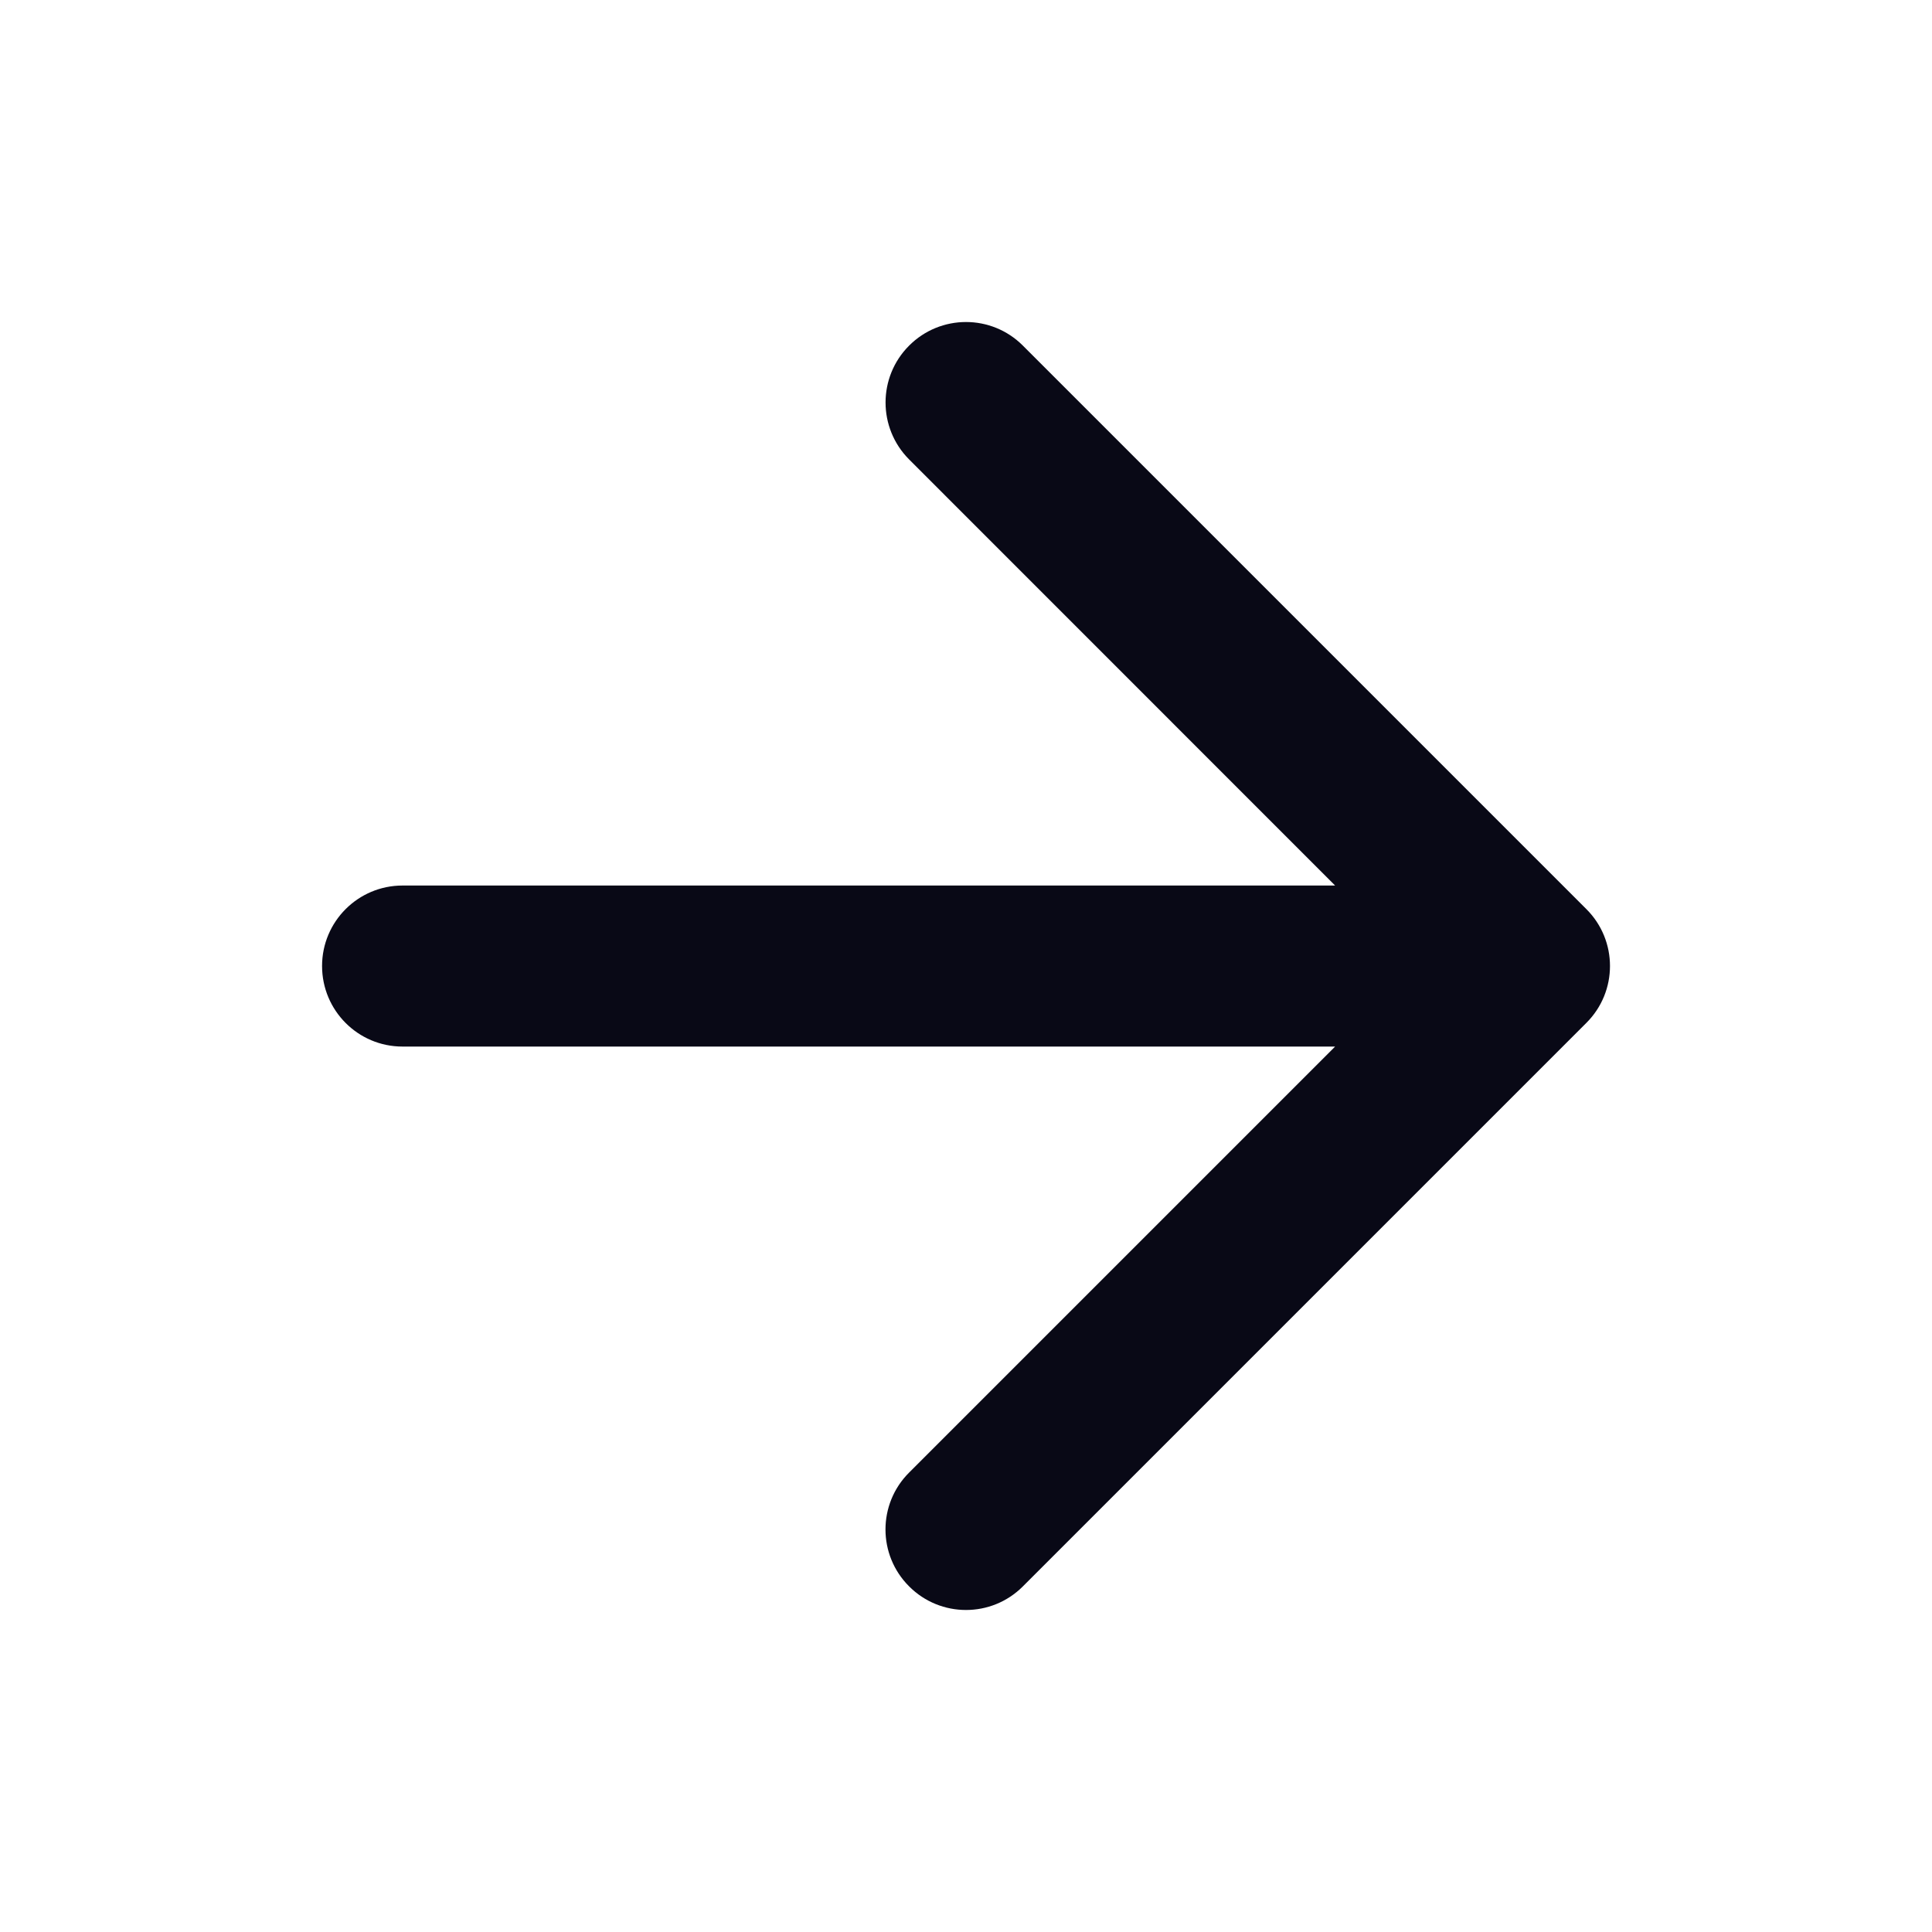
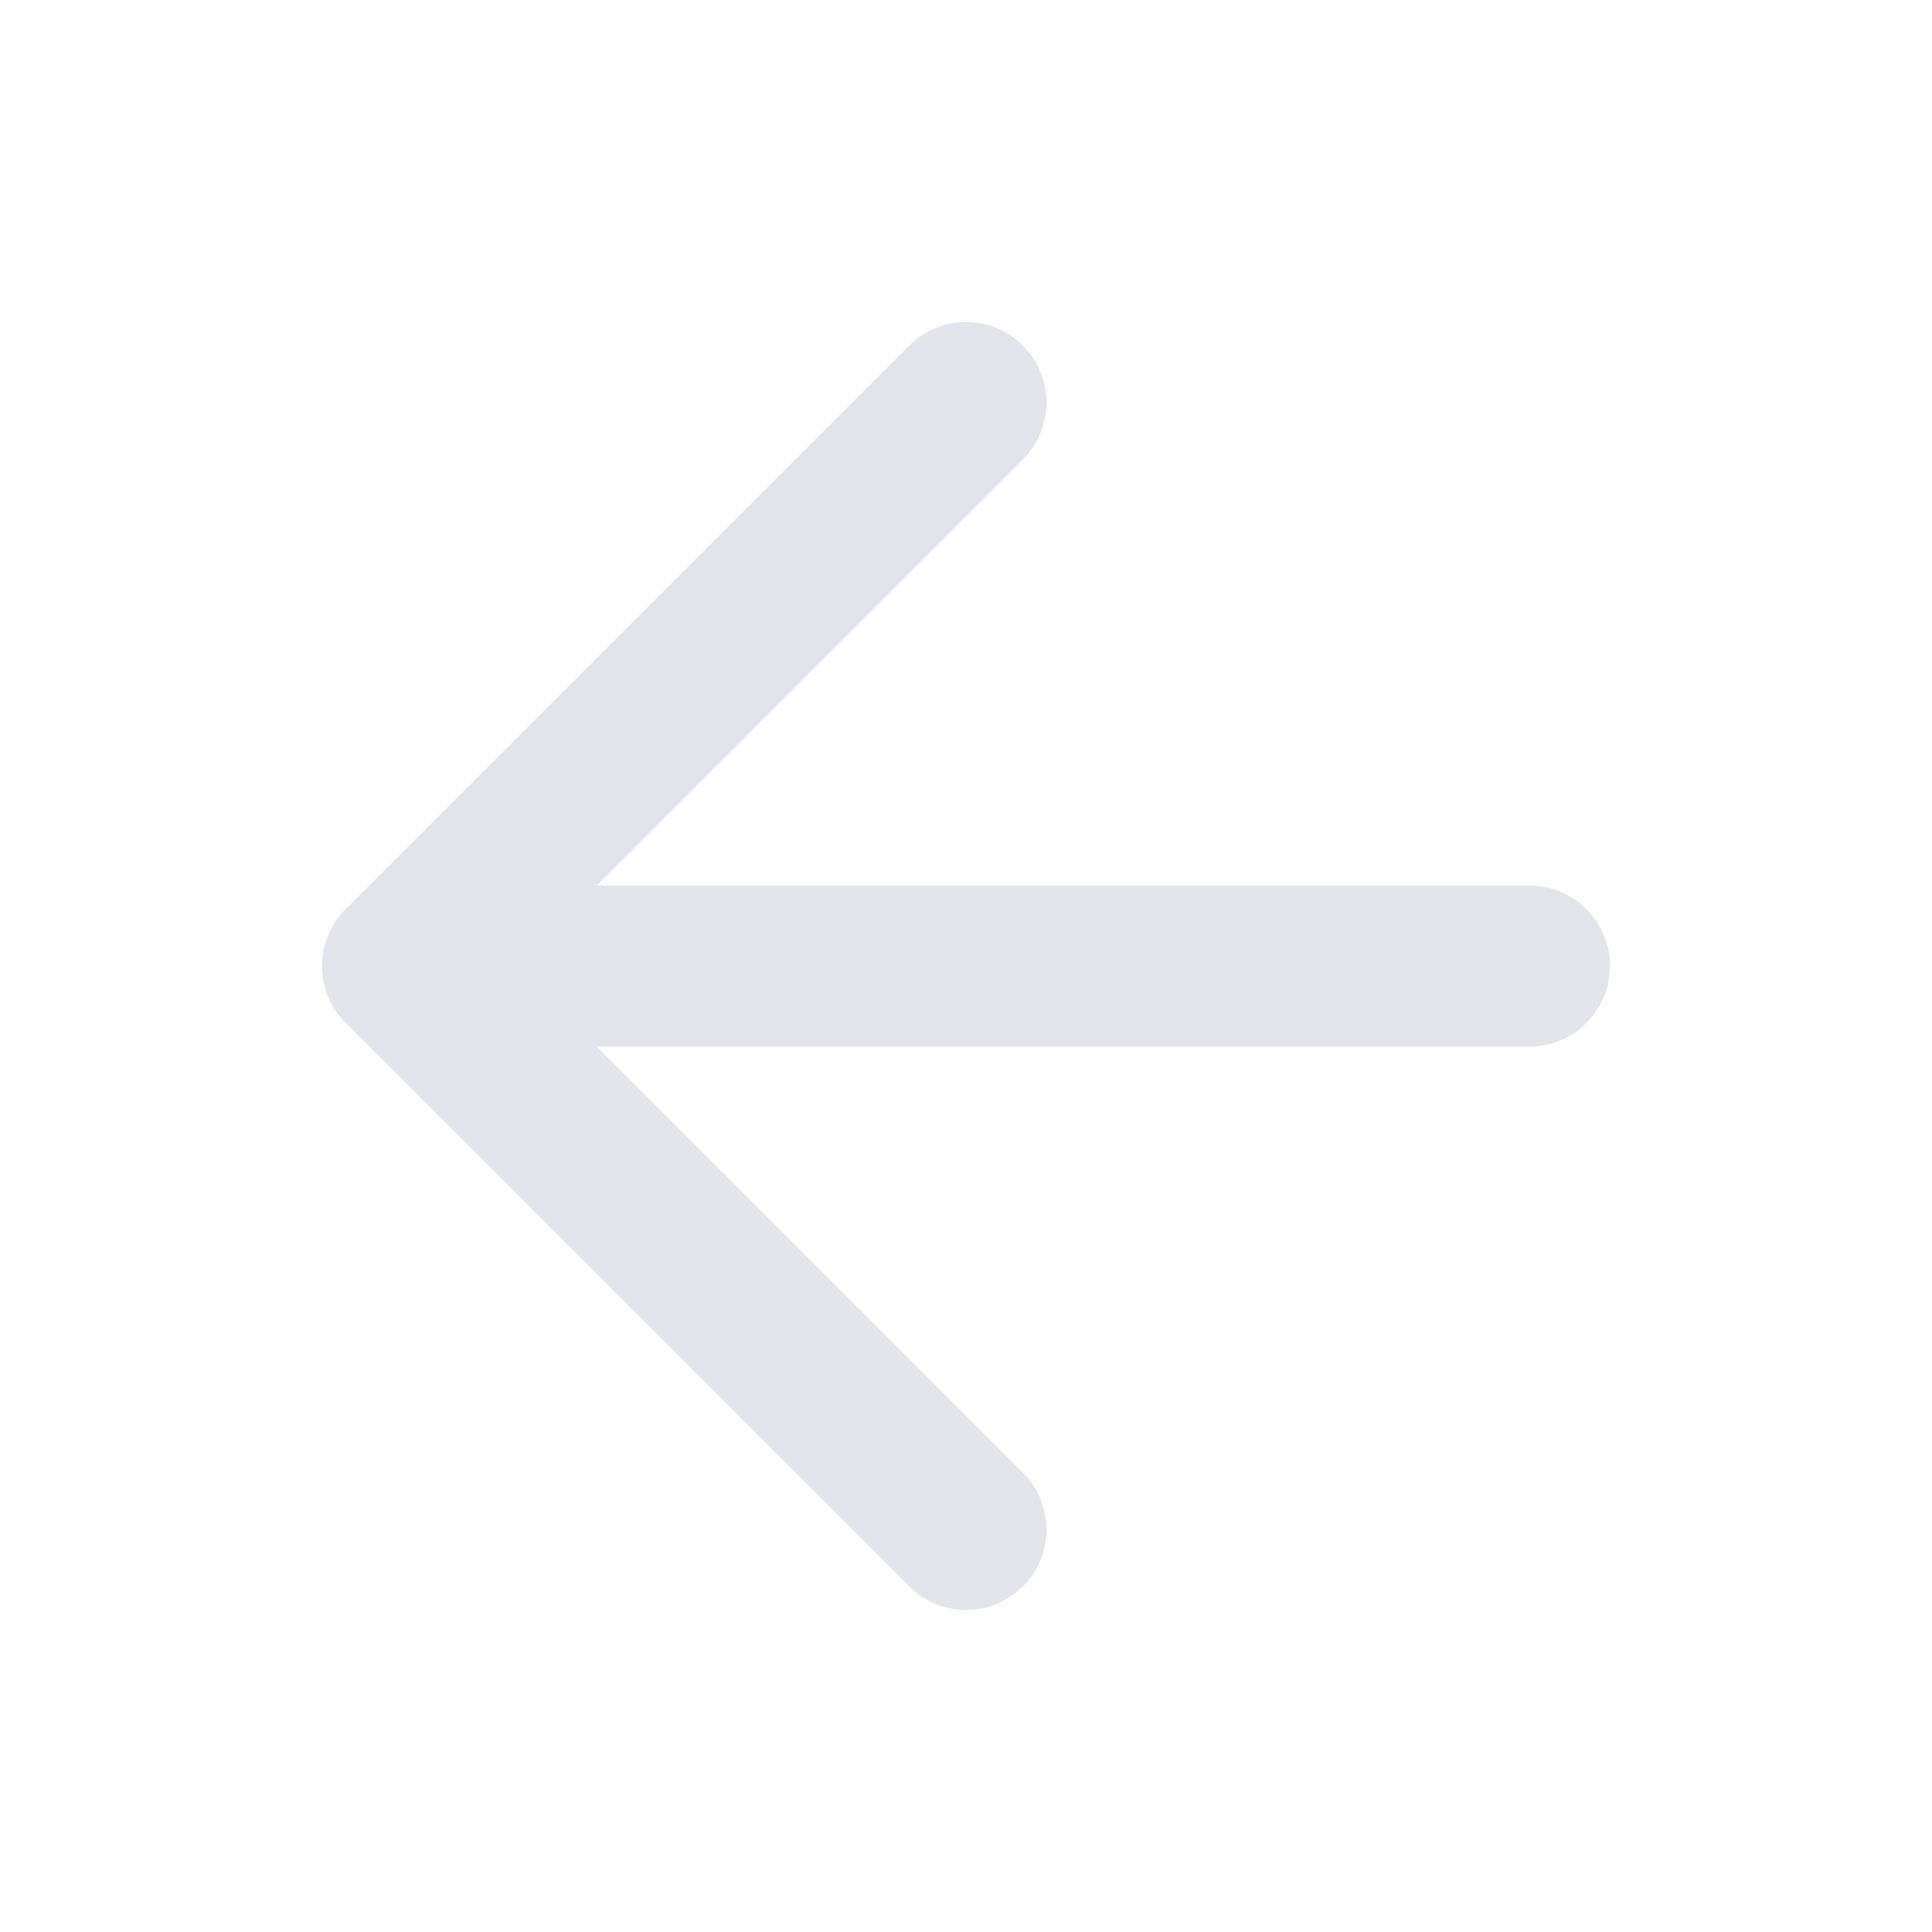
<svg xmlns="http://www.w3.org/2000/svg" width="20" height="20" viewBox="0 0 20 20" fill="none">
-   <path d="M9.411 3.578C9.736 3.252 10.264 3.252 10.589 3.578L16.422 9.411C16.748 9.736 16.748 10.264 16.422 10.589L10.589 16.422C10.264 16.748 9.736 16.748 9.411 16.422C9.085 16.097 9.085 15.569 9.411 15.244L13.821 10.834H4.167C3.706 10.834 3.334 10.46 3.334 10C3.334 9.54 3.707 9.167 4.167 9.167H13.821L9.411 4.756C9.086 4.43 9.086 3.903 9.411 3.578Z" fill="#090916" />
+   <path d="M9.411 3.578C9.736 3.252 10.264 3.252 10.589 3.578C10.915 3.903 10.915 4.43 10.589 4.756L6.178 9.167H15.834C16.294 9.167 16.666 9.54 16.667 10C16.667 10.46 16.294 10.834 15.834 10.834H6.178L10.589 15.244C10.915 15.569 10.915 16.097 10.589 16.422C10.264 16.748 9.736 16.748 9.411 16.422L3.578 10.589C3.252 10.264 3.252 9.736 3.578 9.411L9.411 3.578Z" fill="#E4E4EB" />
</svg>
